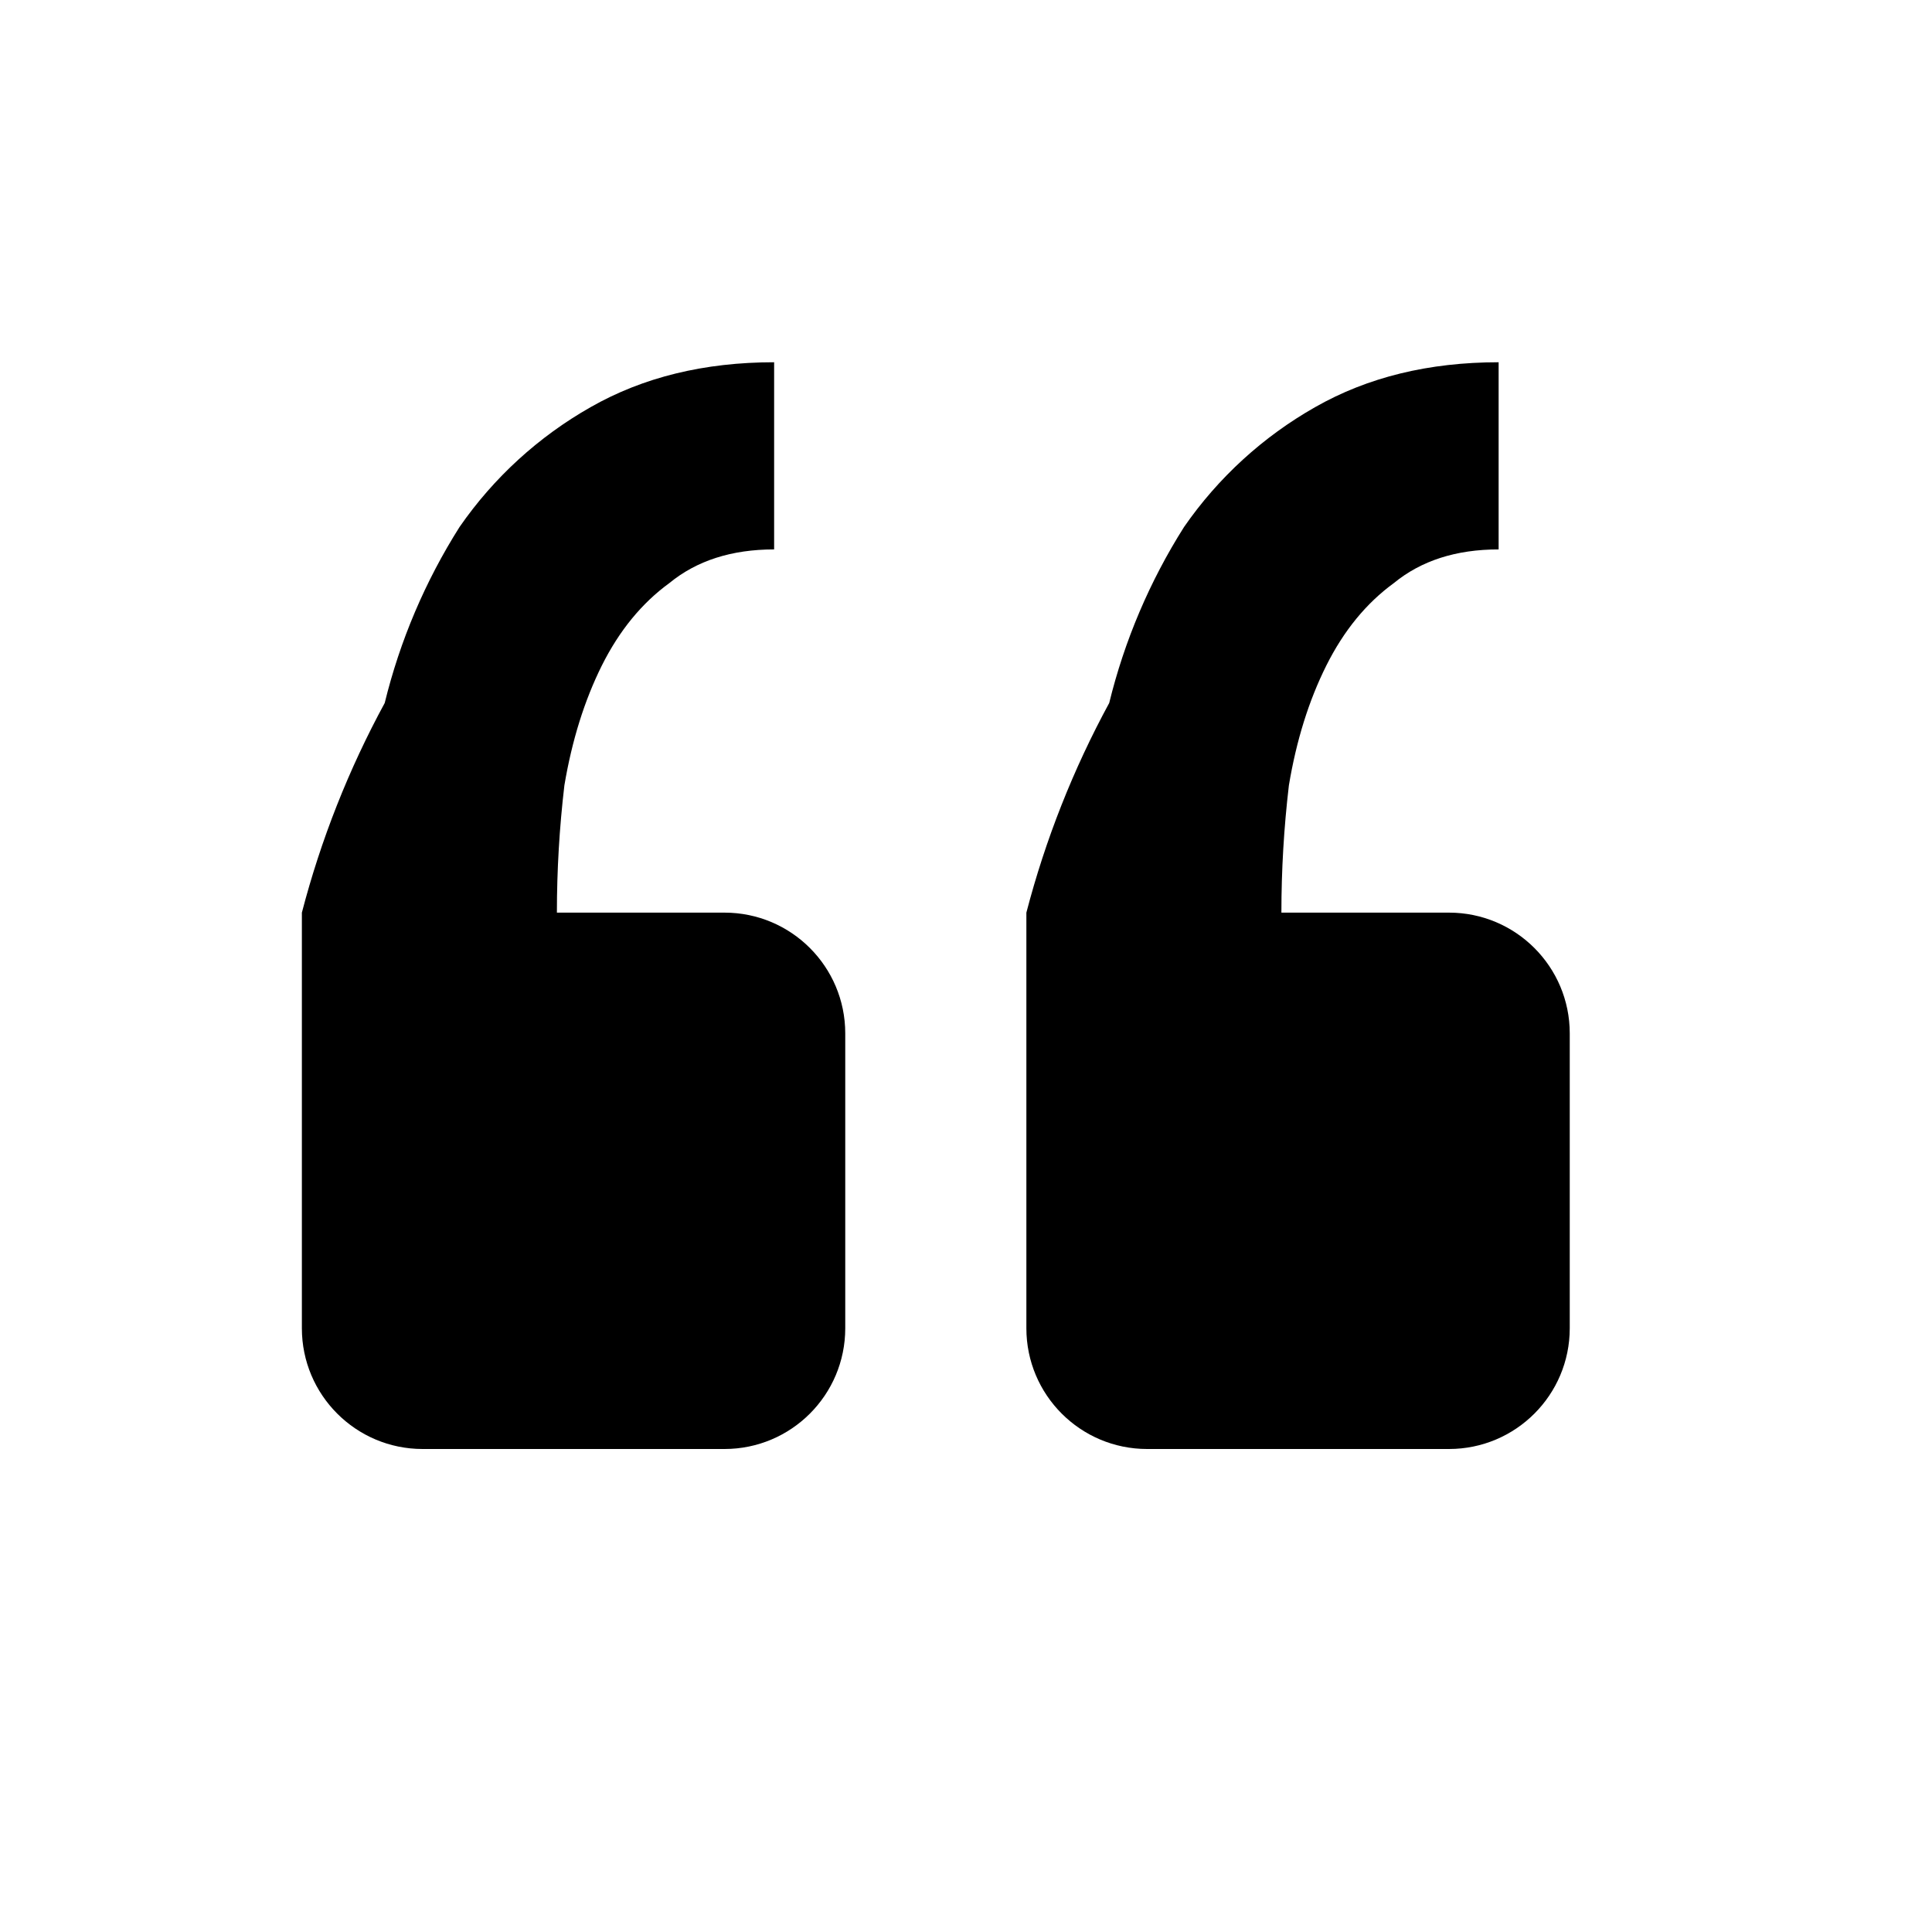
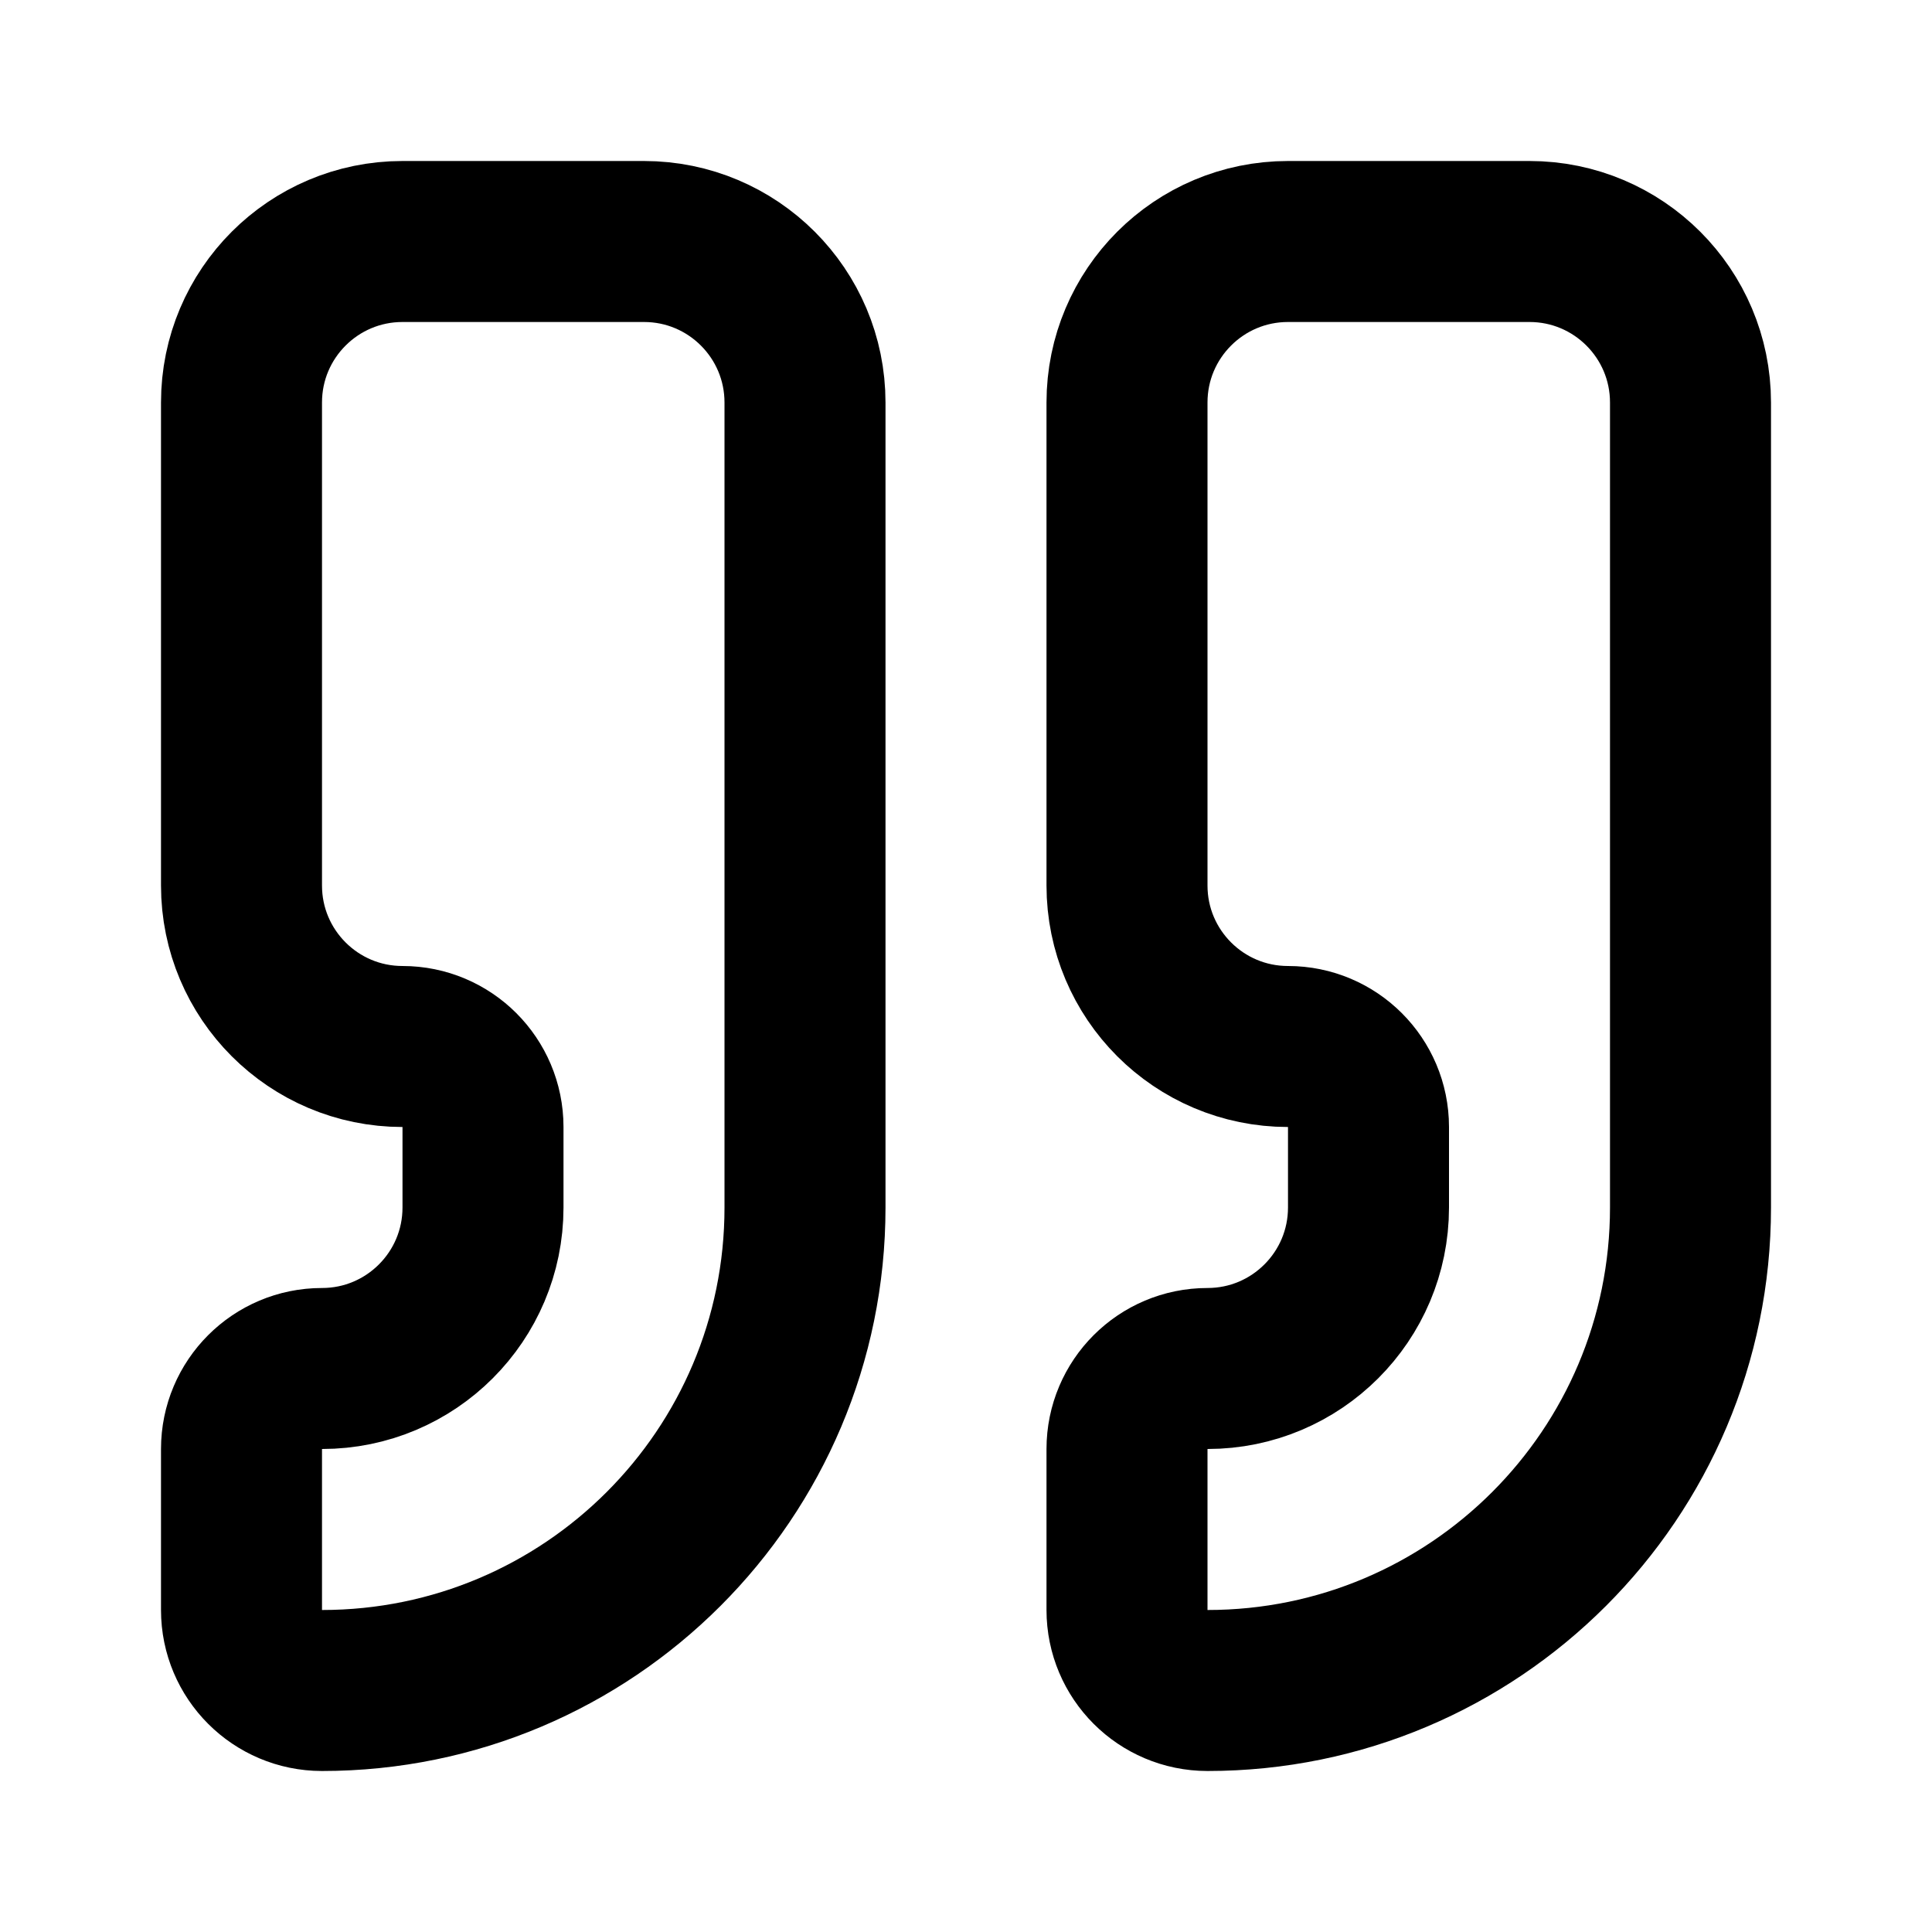
- <svg xmlns="http://www.w3.org/2000/svg" width="16" height="16" fill="currentColor" viewBox="0 0 16 16">
-   <path d="M12 12a1 1 0 0 0 1-1V8.558a1 1 0 0 0-1-1h-1.388q0-.527.062-1.054.093-.558.31-.992.217-.434.559-.683.34-.279.868-.279V3q-.868 0-1.52.372a3.3 3.3 0 0 0-1.085.992 4.9 4.9 0 0 0-.62 1.458A7.7 7.7 0 0 0 8.5 7.558V11a1 1 0 0 0 1 1zm-6 0a1 1 0 0 0 1-1V8.558a1 1 0 0 0-1-1H4.612q0-.527.062-1.054.094-.558.31-.992.217-.434.559-.683.34-.279.868-.279V3q-.868 0-1.52.372a3.3 3.3 0 0 0-1.085.992 4.9 4.9 0 0 0-.62 1.458A7.7 7.7 0 0 0 2.5 7.558V11a1 1 0 0 0 1 1z" />
+ <svg xmlns="http://www.w3.org/2000/svg" width="24" height="24" viewBox="0 0 24 24" fill="none" stroke="currentColor" stroke-width="2" stroke-linecap="round" stroke-linejoin="round" class="lucide lucide-quote">
+   <path d="M16 3a2 2 0 0 0-2 2v6a2 2 0 0 0 2 2 1 1 0 0 1 1 1v1a2 2 0 0 1-2 2 1 1 0 0 0-1 1v2a1 1 0 0 0 1 1 6 6 0 0 0 6-6V5a2 2 0 0 0-2-2z" />
+   <path d="M5 3a2 2 0 0 0-2 2v6a2 2 0 0 0 2 2 1 1 0 0 1 1 1v1a2 2 0 0 1-2 2 1 1 0 0 0-1 1v2a1 1 0 0 0 1 1 6 6 0 0 0 6-6V5a2 2 0 0 0-2-2z" />
</svg>
